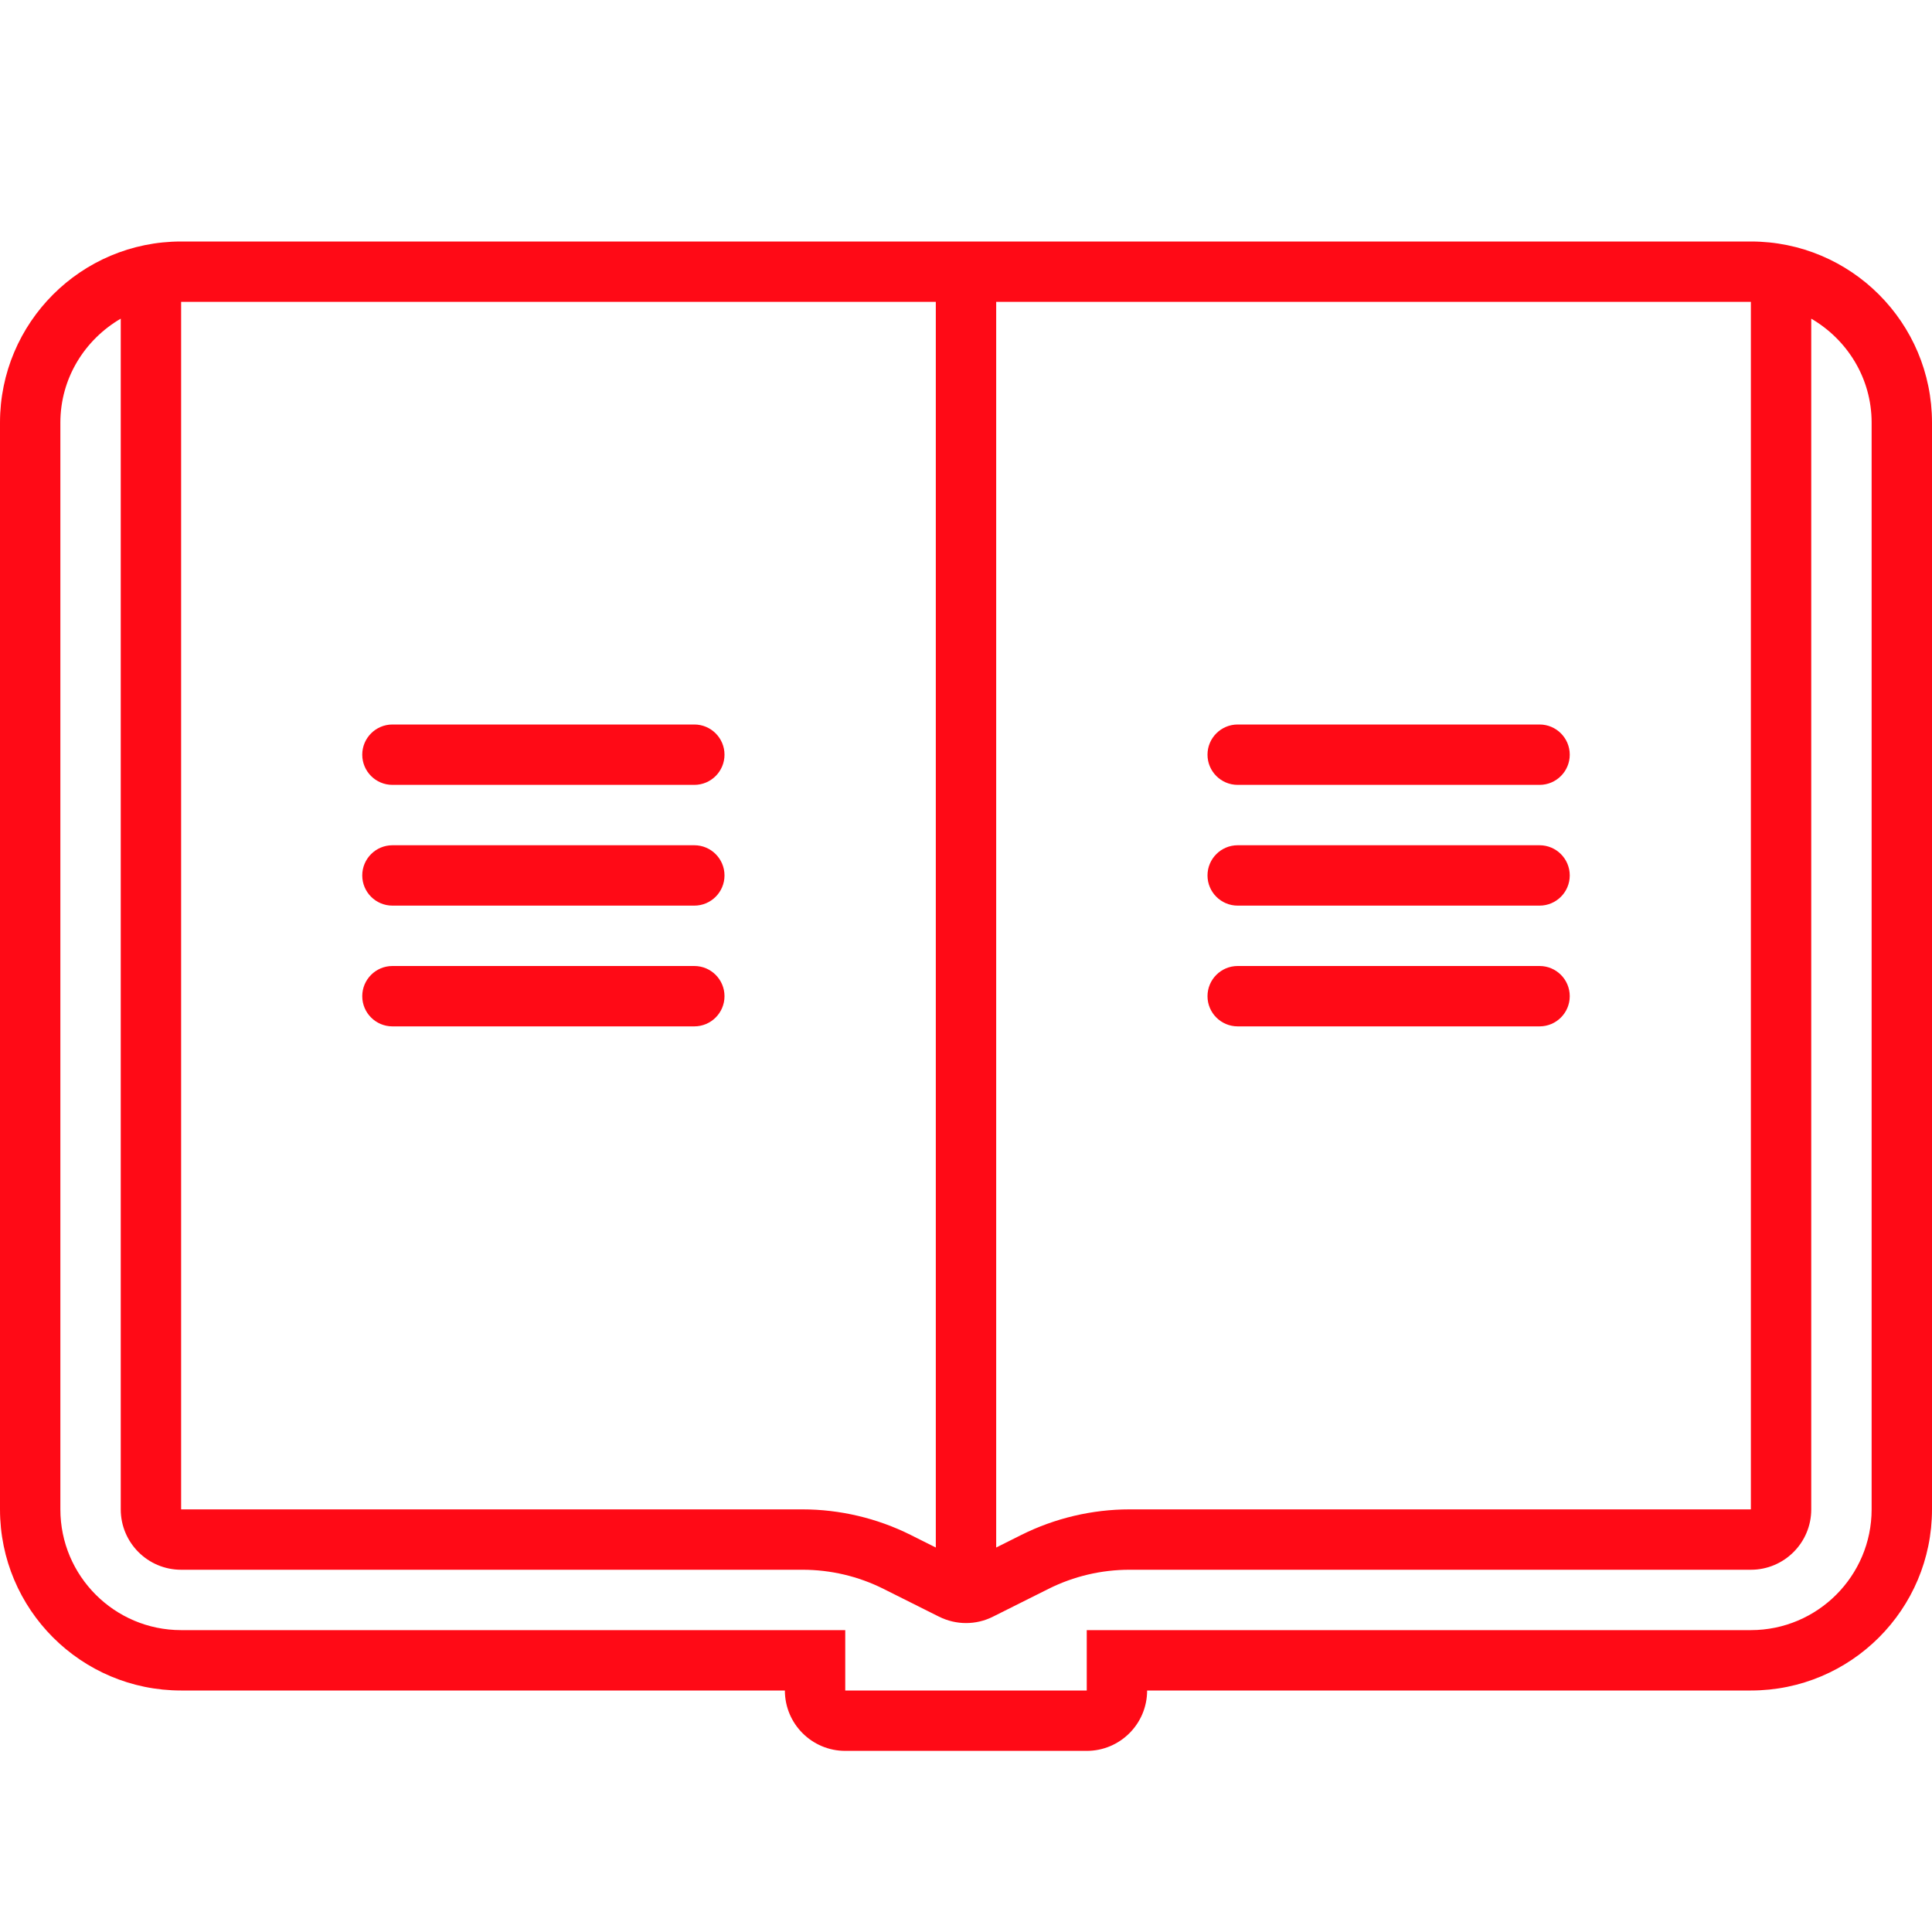
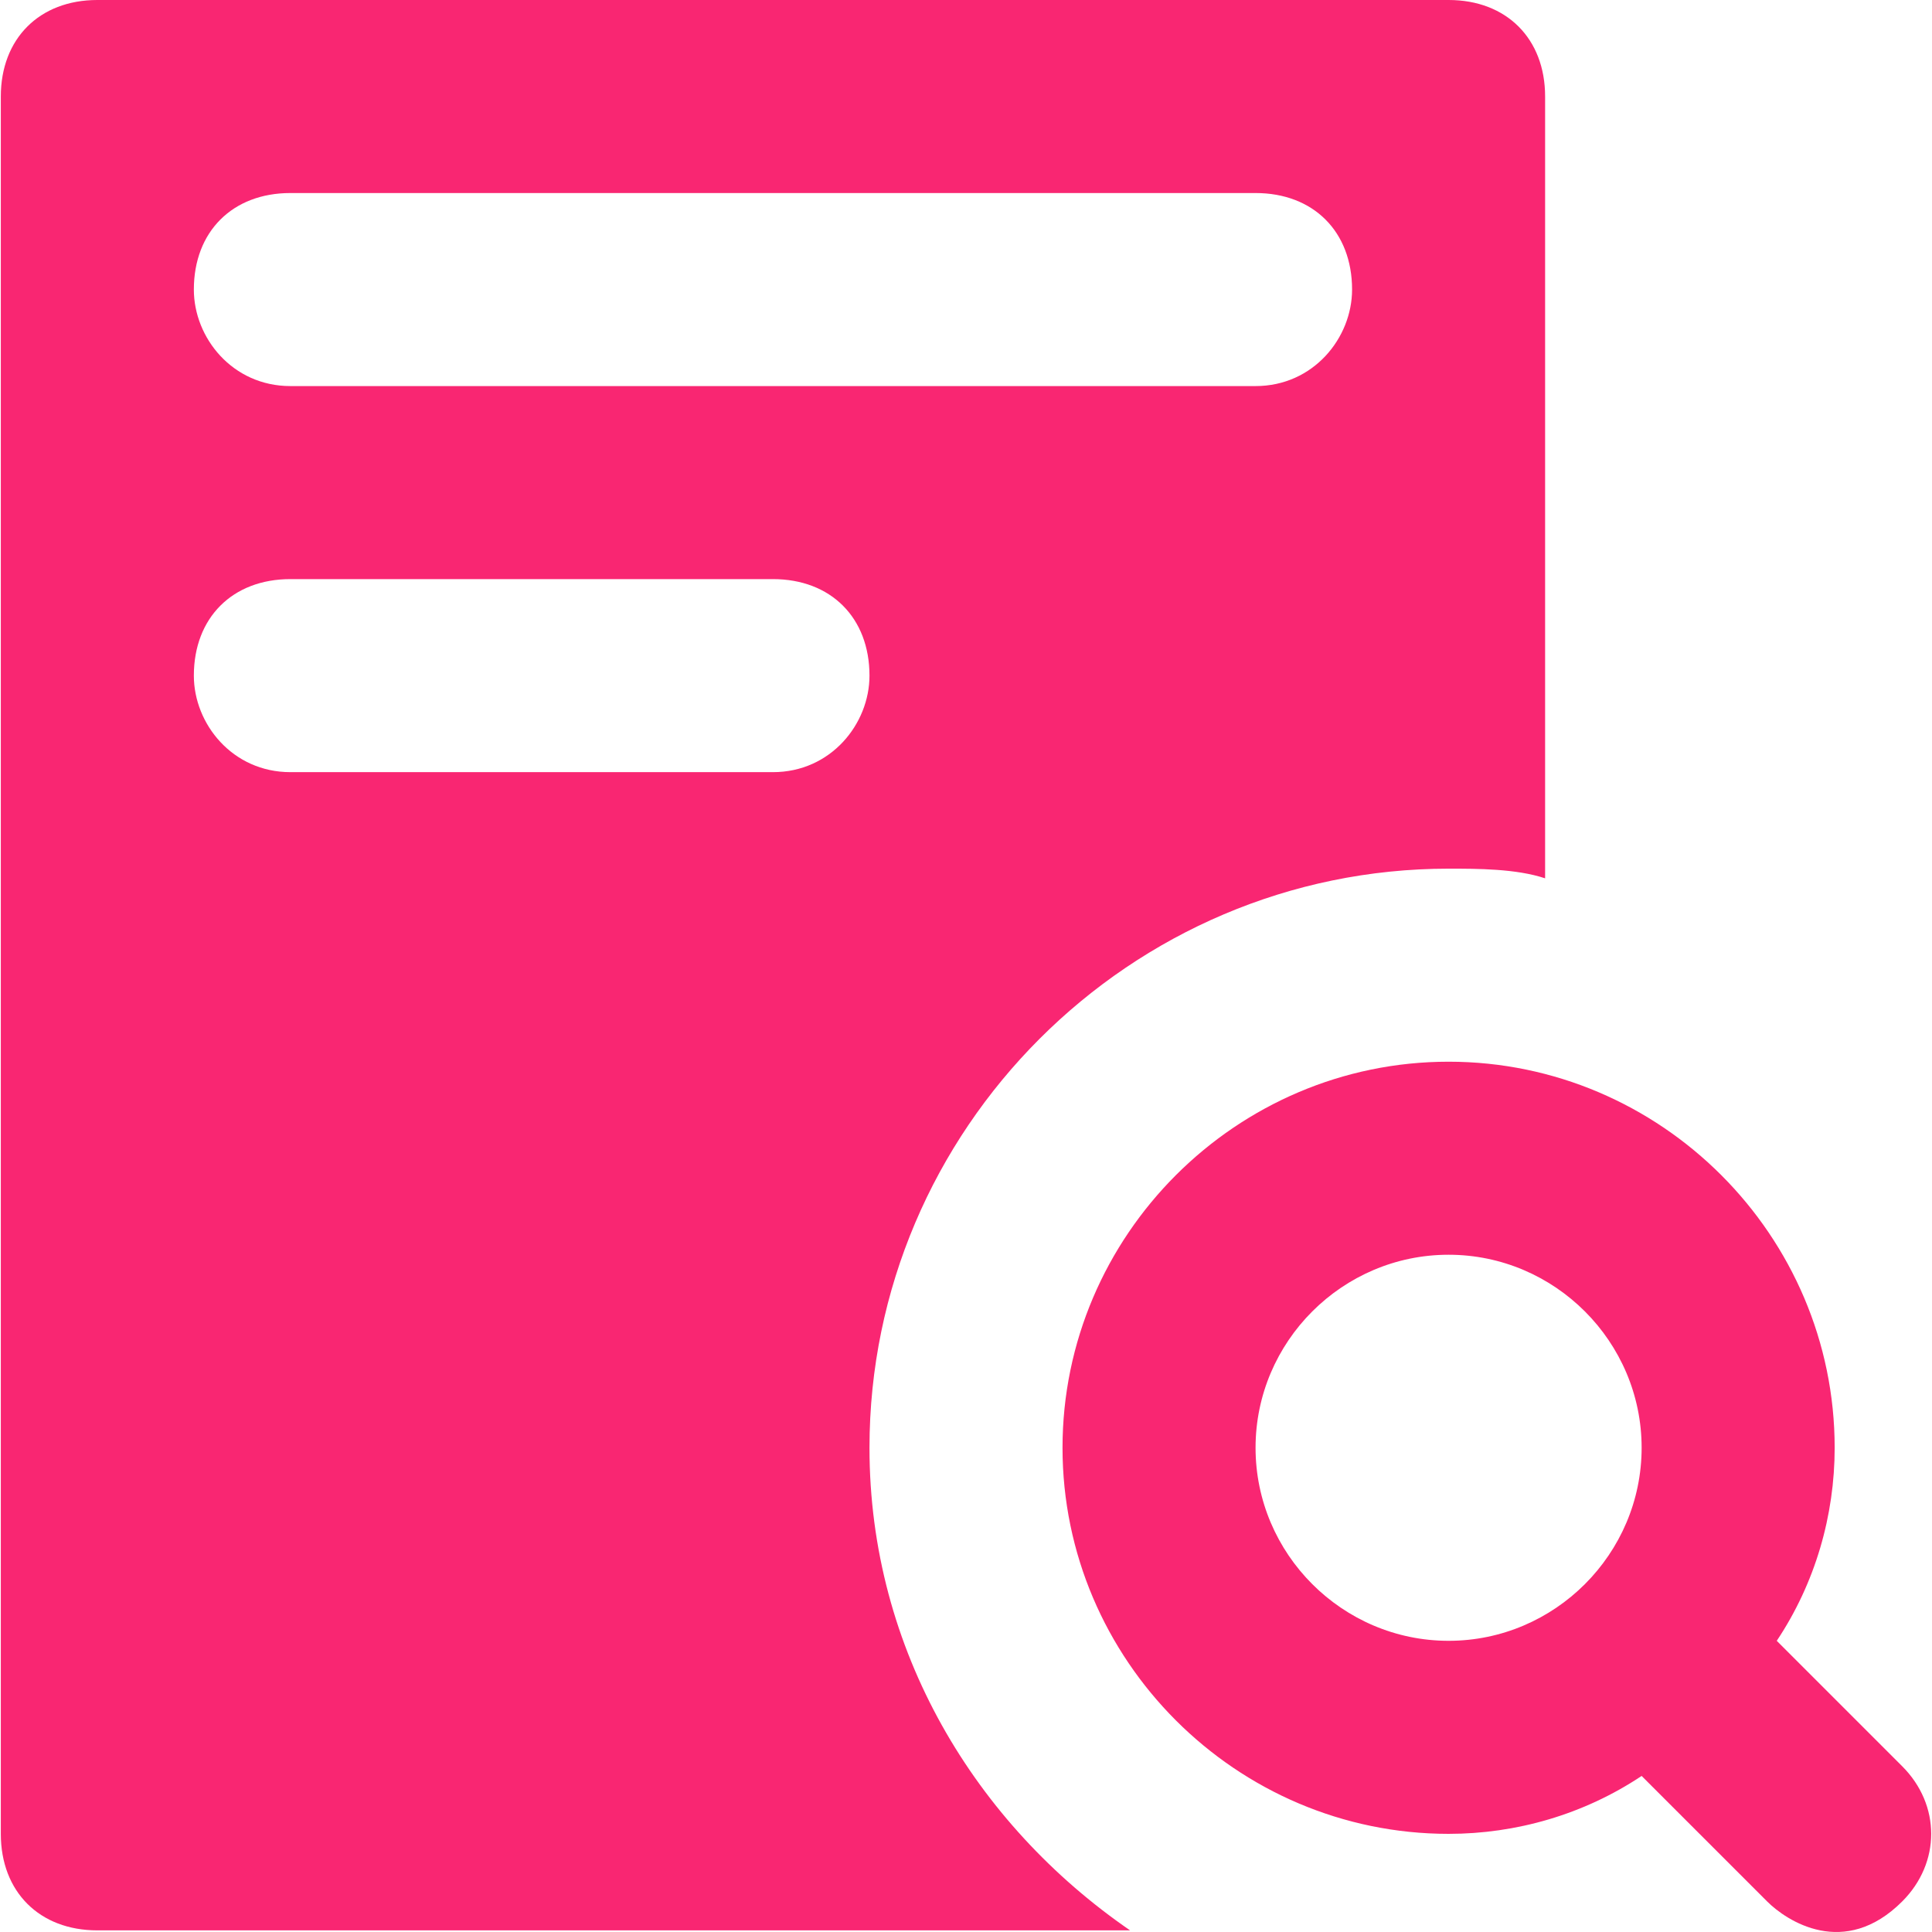
- <svg xmlns="http://www.w3.org/2000/svg" version="1.1" viewBox="0 0 32 32">
-   <path d="M29,4H3C1.343,4,0,5.343,0,7v18c0,1.657,1.343,3,3,3h10c0,0.552,0.448,1,1,1h4c0.552,0,1-0.448,1-1h10  c1.657,0,3-1.343,3-3V7C32,5.343,30.657,4,29,4z M29,5v20H18.708c-0.618,0-1.236,0.146-1.789,0.422l-0.419,0.21V5H29z M15.5,5  v20.632l-0.419-0.21C14.528,25.146,13.91,25,13.292,25H3V5H15.5z M31,25c0,1.103-0.897,2-2,2H18v1h-4v-1H3c-1.103,0-2-0.897-2-2V7  c0-0.737,0.405-1.375,1-1.722V25c0,0.552,0.448,1,1,1h10.292c0.466,0,0.925,0.108,1.342,0.317l0.919,0.46  c0.141,0.07,0.294,0.106,0.447,0.106c0.153,0,0.306-0.035,0.447-0.106l0.919-0.46C17.783,26.108,18.242,26,18.708,26H29  c0.552,0,1-0.448,1-1V5.278C30.595,5.625,31,6.263,31,7V25z M6,12.5C6,12.224,6.224,12,6.5,12h5c0.276,0,0.5,0.224,0.5,0.5  S11.776,13,11.5,13h-5C6.224,13,6,12.776,6,12.5z M6,14.5C6,14.224,6.224,14,6.5,14h5c0.276,0,0.5,0.224,0.5,0.5S11.776,15,11.5,15  h-5C6.224,15,6,14.776,6,14.5z M6,16.5C6,16.224,6.224,16,6.5,16h5c0.276,0,0.5,0.224,0.5,0.5S11.776,17,11.5,17h-5  C6.224,17,6,16.776,6,16.5z M20,12.5c0-0.276,0.224-0.5,0.5-0.5h5c0.276,0,0.5,0.224,0.5,0.5S25.776,13,25.5,13h-5  C20.224,13,20,12.776,20,12.5z M20,14.5c0-0.276,0.224-0.5,0.5-0.5h5c0.276,0,0.5,0.224,0.5,0.5S25.776,15,25.5,15h-5  C20.224,15,20,14.776,20,14.5z M20,16.5c0-0.276,0.224-0.5,0.5-0.5h5c0.276,0,0.5,0.224,0.5,0.5S25.776,17,25.5,17h-5  C20.224,17,20,16.776,20,16.5z" fill="#ff0a16" />
+ <svg xmlns="http://www.w3.org/2000/svg" version="1.1" id="Capa_1" x="0px" y="0px" viewBox="0 0 512.432 512.432" style="enable-background:new 0 0 512.432 512.432;" xml:space="preserve" width="512px" height="512px">
+   <g>
+     <g>
+       <path d="M504.536,468.48l-33.28-33.28c10.24-15.36,15.36-33.28,15.36-51.2c0-56.32-46.08-102.4-102.4-102.4    s-102.4,46.08-102.4,102.4s46.08,102.4,102.4,102.4c17.92,0,35.84-5.12,51.2-15.36l33.28,33.28c5.12,5.12,20.48,15.36,35.84,0    C514.776,494.08,514.776,478.72,504.536,468.48z M384.216,435.2c-28.16,0-51.2-23.04-51.2-51.2s23.04-51.2,51.2-51.2    s51.2,23.04,51.2,51.2S412.376,435.2,384.216,435.2z" fill="#f92672" />
+     </g>
+   </g>
+   <g>
+     <g>
+       <path d="M384.216,0h-358.4c-15.36,0-25.6,10.24-25.6,25.6v460.8c0,15.36,10.24,25.6,25.6,25.6h273.92    c-40.96-28.16-69.12-74.24-69.12-128c0-84.48,69.12-153.6,153.6-153.6c7.68,0,17.92,0,25.6,2.56V25.6    C409.816,10.24,399.576,0,384.216,0z M205.016,204.8h-128c-15.36,0-25.6-12.8-25.6-25.6c0-15.36,10.24-25.6,25.6-25.6h128    c15.36,0,25.6,10.24,25.6,25.6C230.616,192,220.376,204.8,205.016,204.8z M333.016,102.4h-256c-15.36,0-25.6-12.8-25.6-25.6    c0-15.36,10.24-25.6,25.6-25.6h256c15.36,0,25.6,10.24,25.6,25.6C358.616,89.6,348.376,102.4,333.016,102.4z" fill="#f92672" />
+     </g>
+   </g>
+   <g>
+ </g>
+   <g>
+ </g>
+   <g>
+ </g>
+   <g>
+ </g>
+   <g>
+ </g>
+   <g>
+ </g>
+   <g>
+ </g>
+   <g>
+ </g>
+   <g>
+ </g>
+   <g>
+ </g>
+   <g>
+ </g>
+   <g>
+ </g>
+   <g>
+ </g>
+   <g>
+ </g>
+   <g>
+ </g>
</svg>
